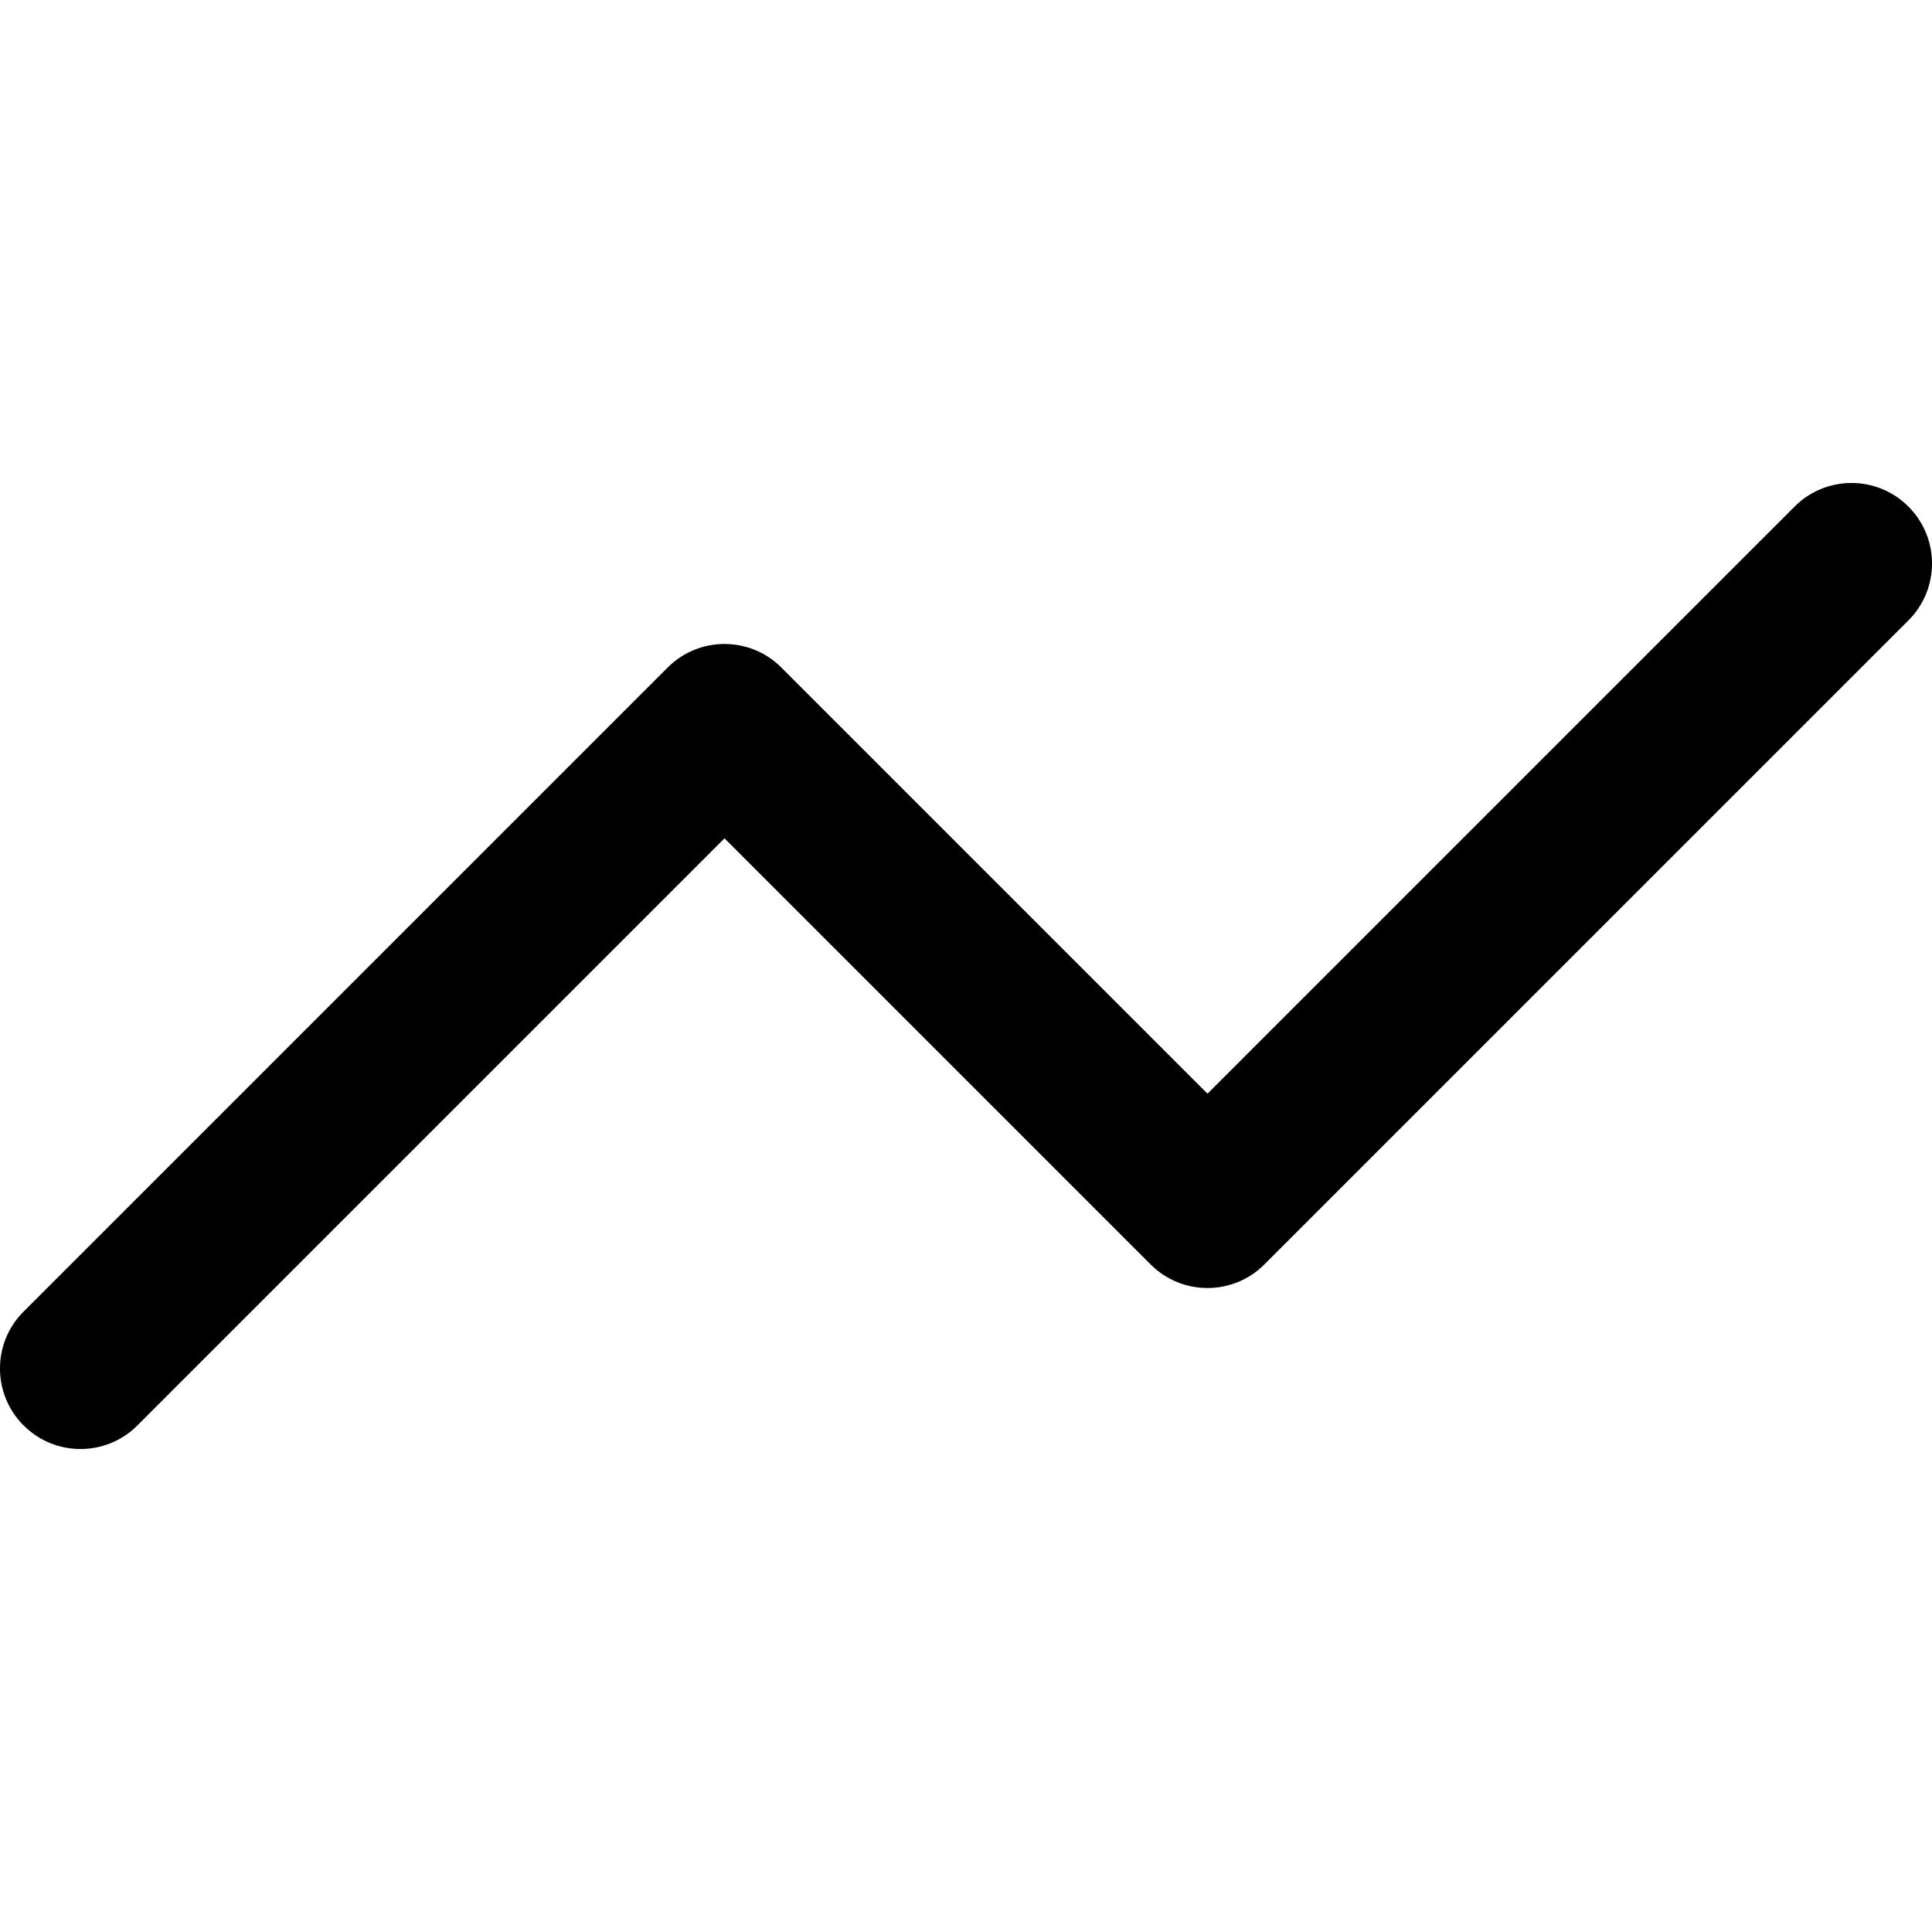
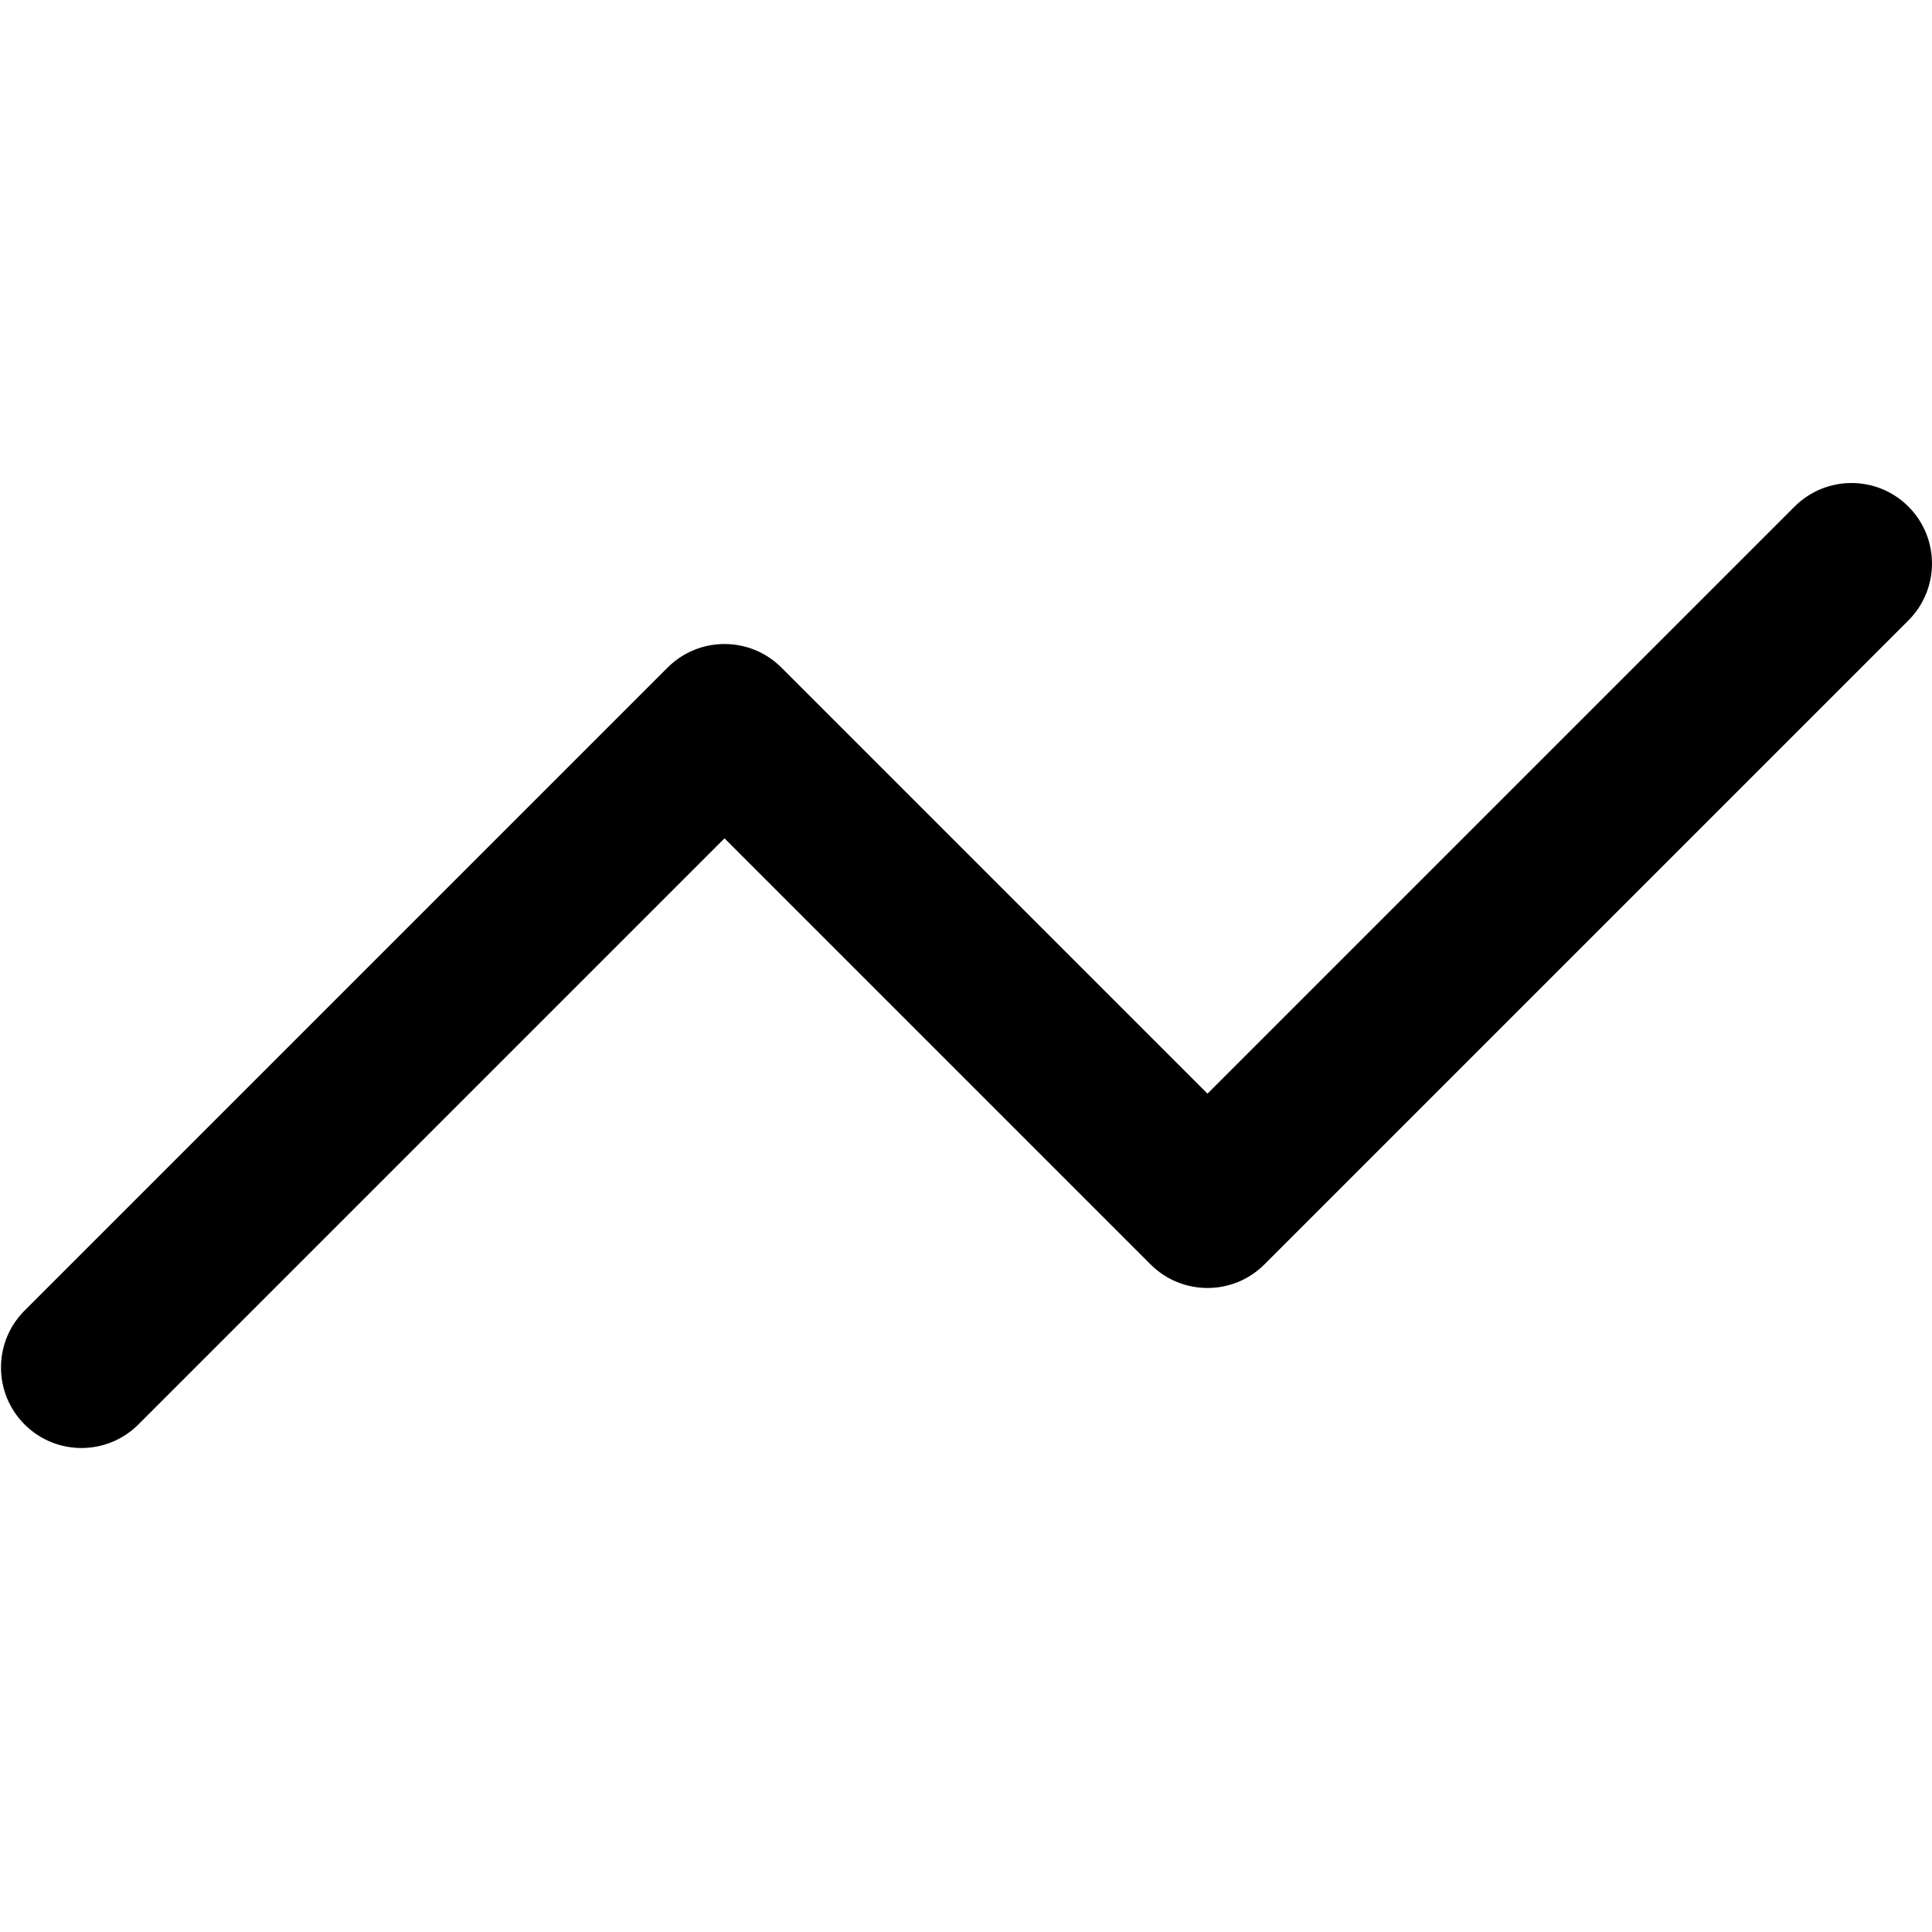
- <svg xmlns="http://www.w3.org/2000/svg" width="24" height="24" viewBox="0 0 24 24" fill="none">
-   <path fill-rule="evenodd" clip-rule="evenodd" d="M23.707 6.293C24.098 6.683 24.098 7.317 23.707 7.707L15.707 15.707C15.317 16.098 14.683 16.098 14.293 15.707L9 10.414L1.707 17.707C1.317 18.098 0.683 18.098 0.293 17.707C-0.098 17.317 -0.098 16.683 0.293 16.293L8.293 8.293C8.683 7.902 9.317 7.902 9.707 8.293L15 13.586L22.293 6.293C22.683 5.902 23.317 5.902 23.707 6.293Z" fill="black" style="fill:black;fill-opacity:1;" />
+ <svg xmlns="http://www.w3.org/2000/svg" width="24" height="24" viewBox="0 0 24 24">
+   <path fill-rule="evenodd" d="M23.707 6.293a1 1 0 0 1 0 1.414l-8 8a1 1 0 0 1-1.414 0L9 10.414l-7.293 7.293a1 1 0 0 1-1.414-1.414l8-8a1 1 0 0 1 1.414 0L15 13.586l7.293-7.293a1 1 0 0 1 1.414 0" clip-rule="evenodd" />
</svg>
